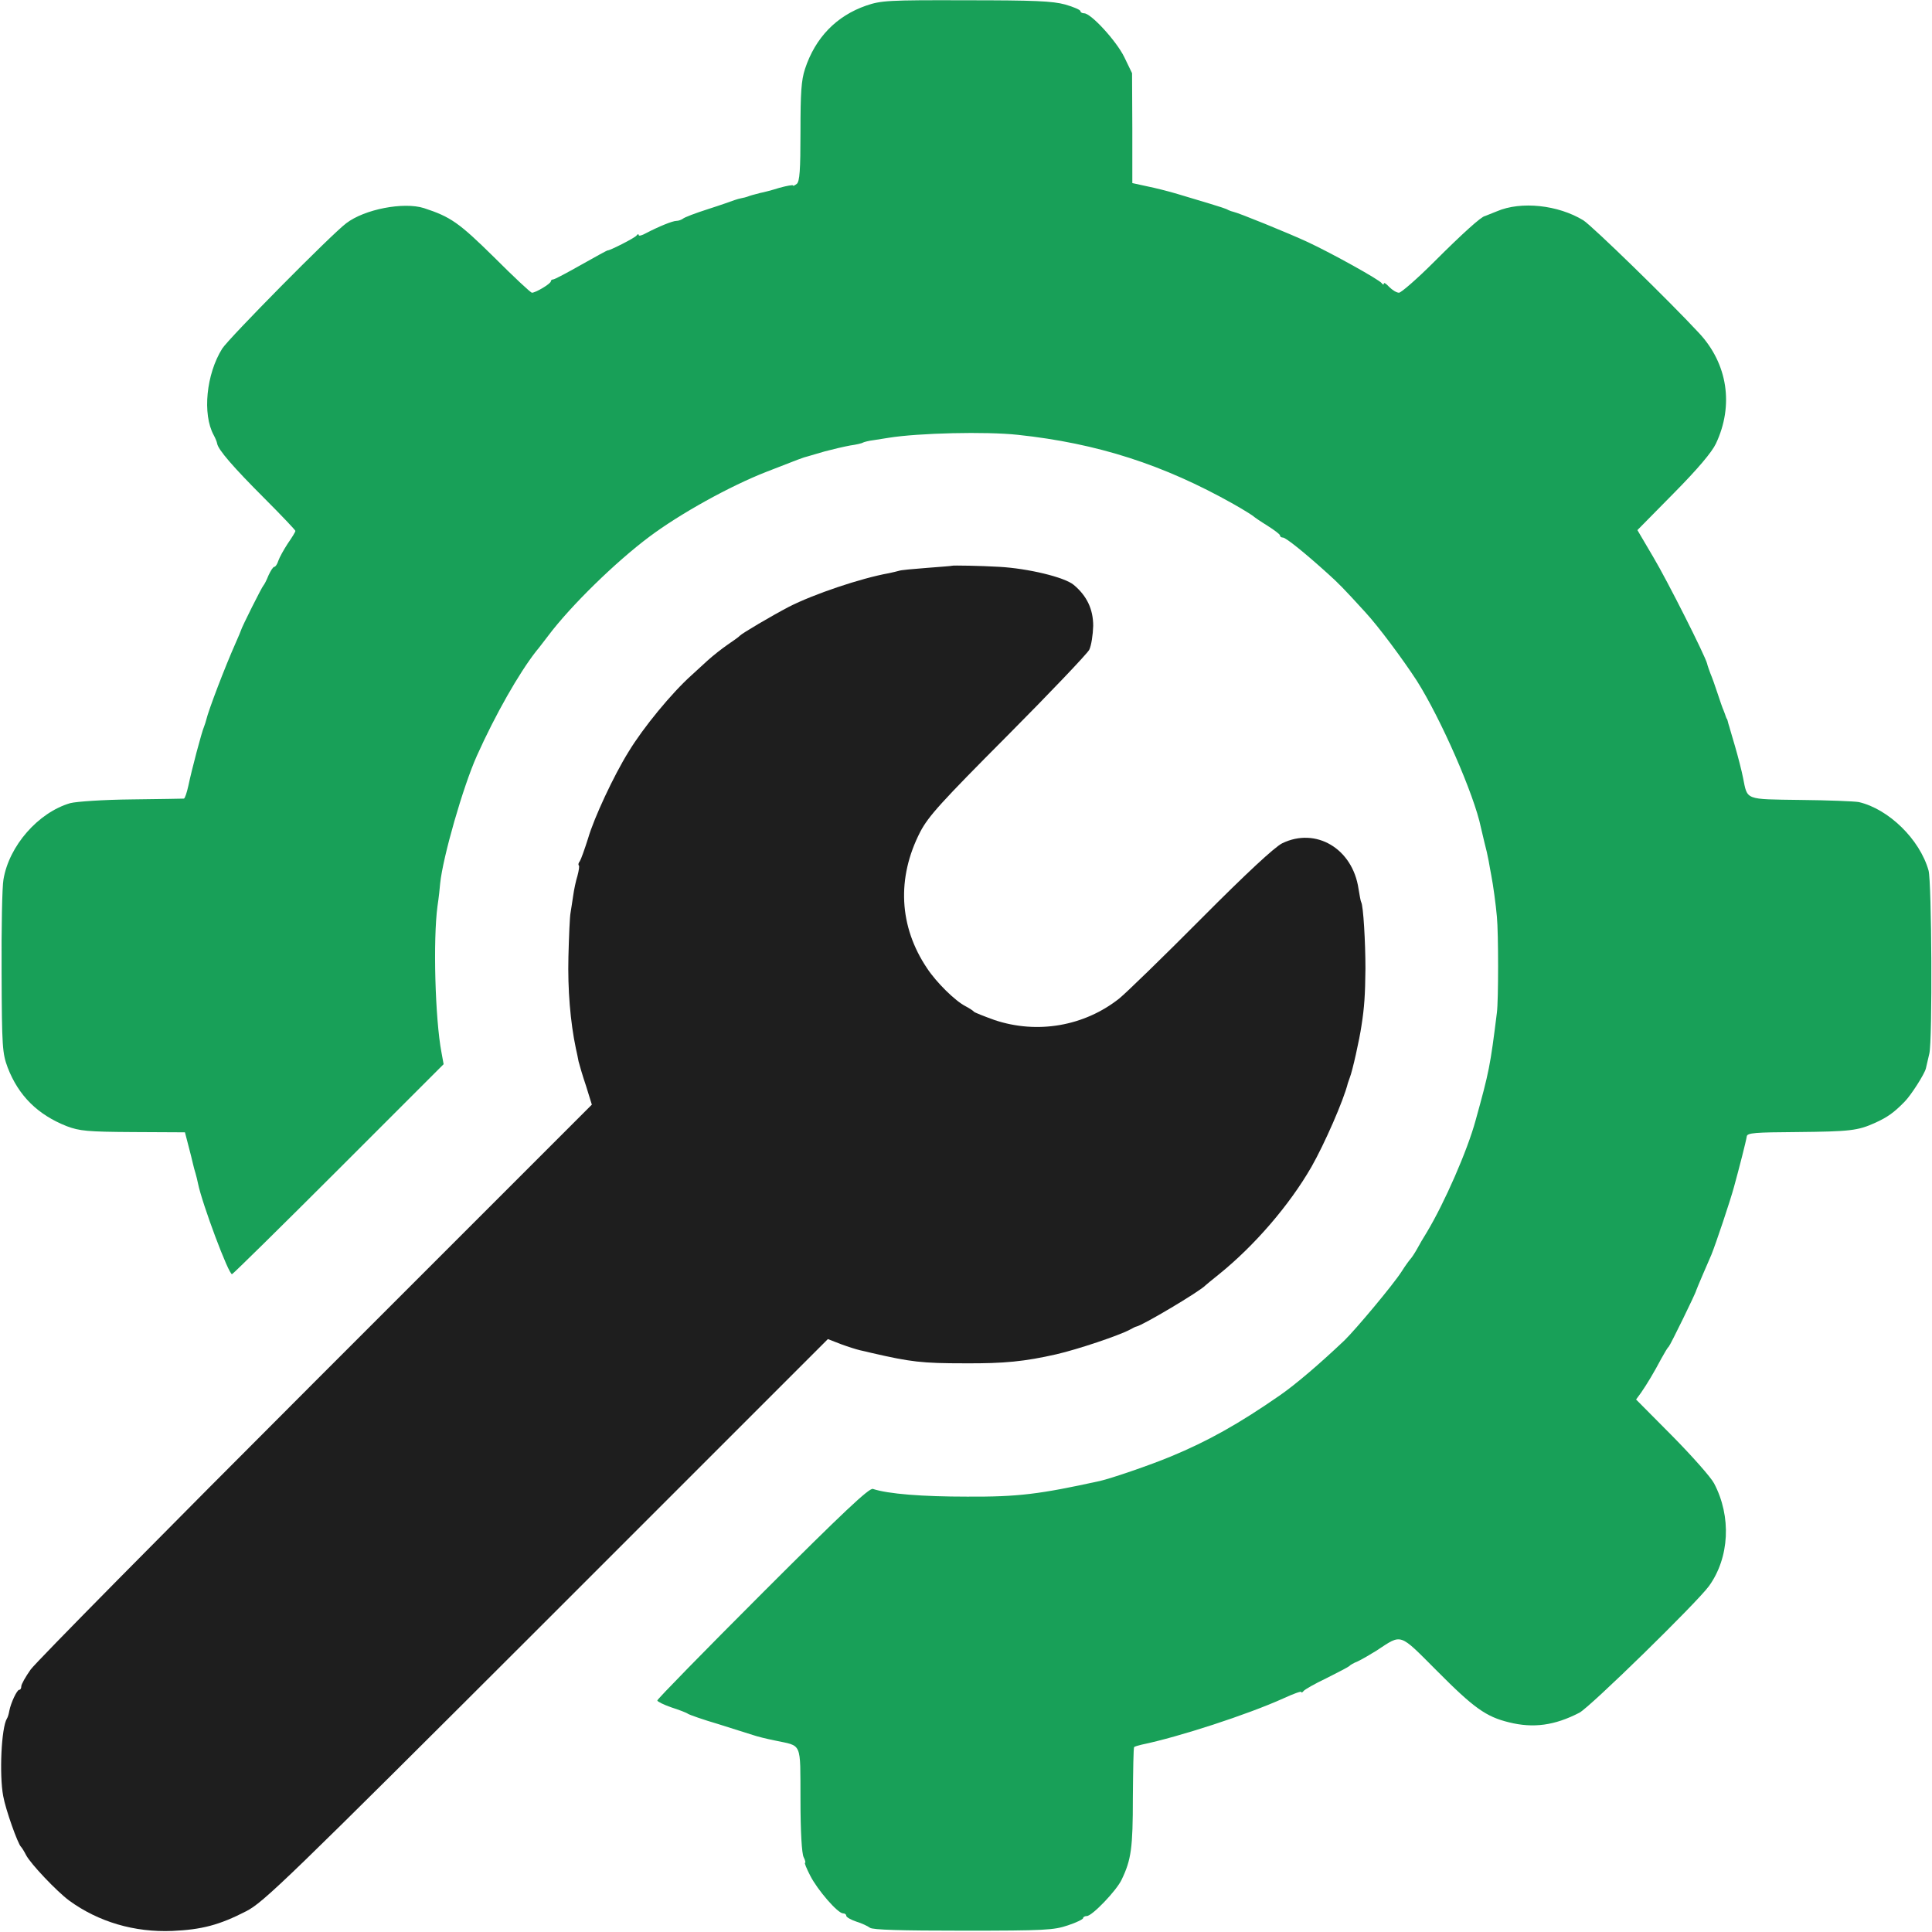
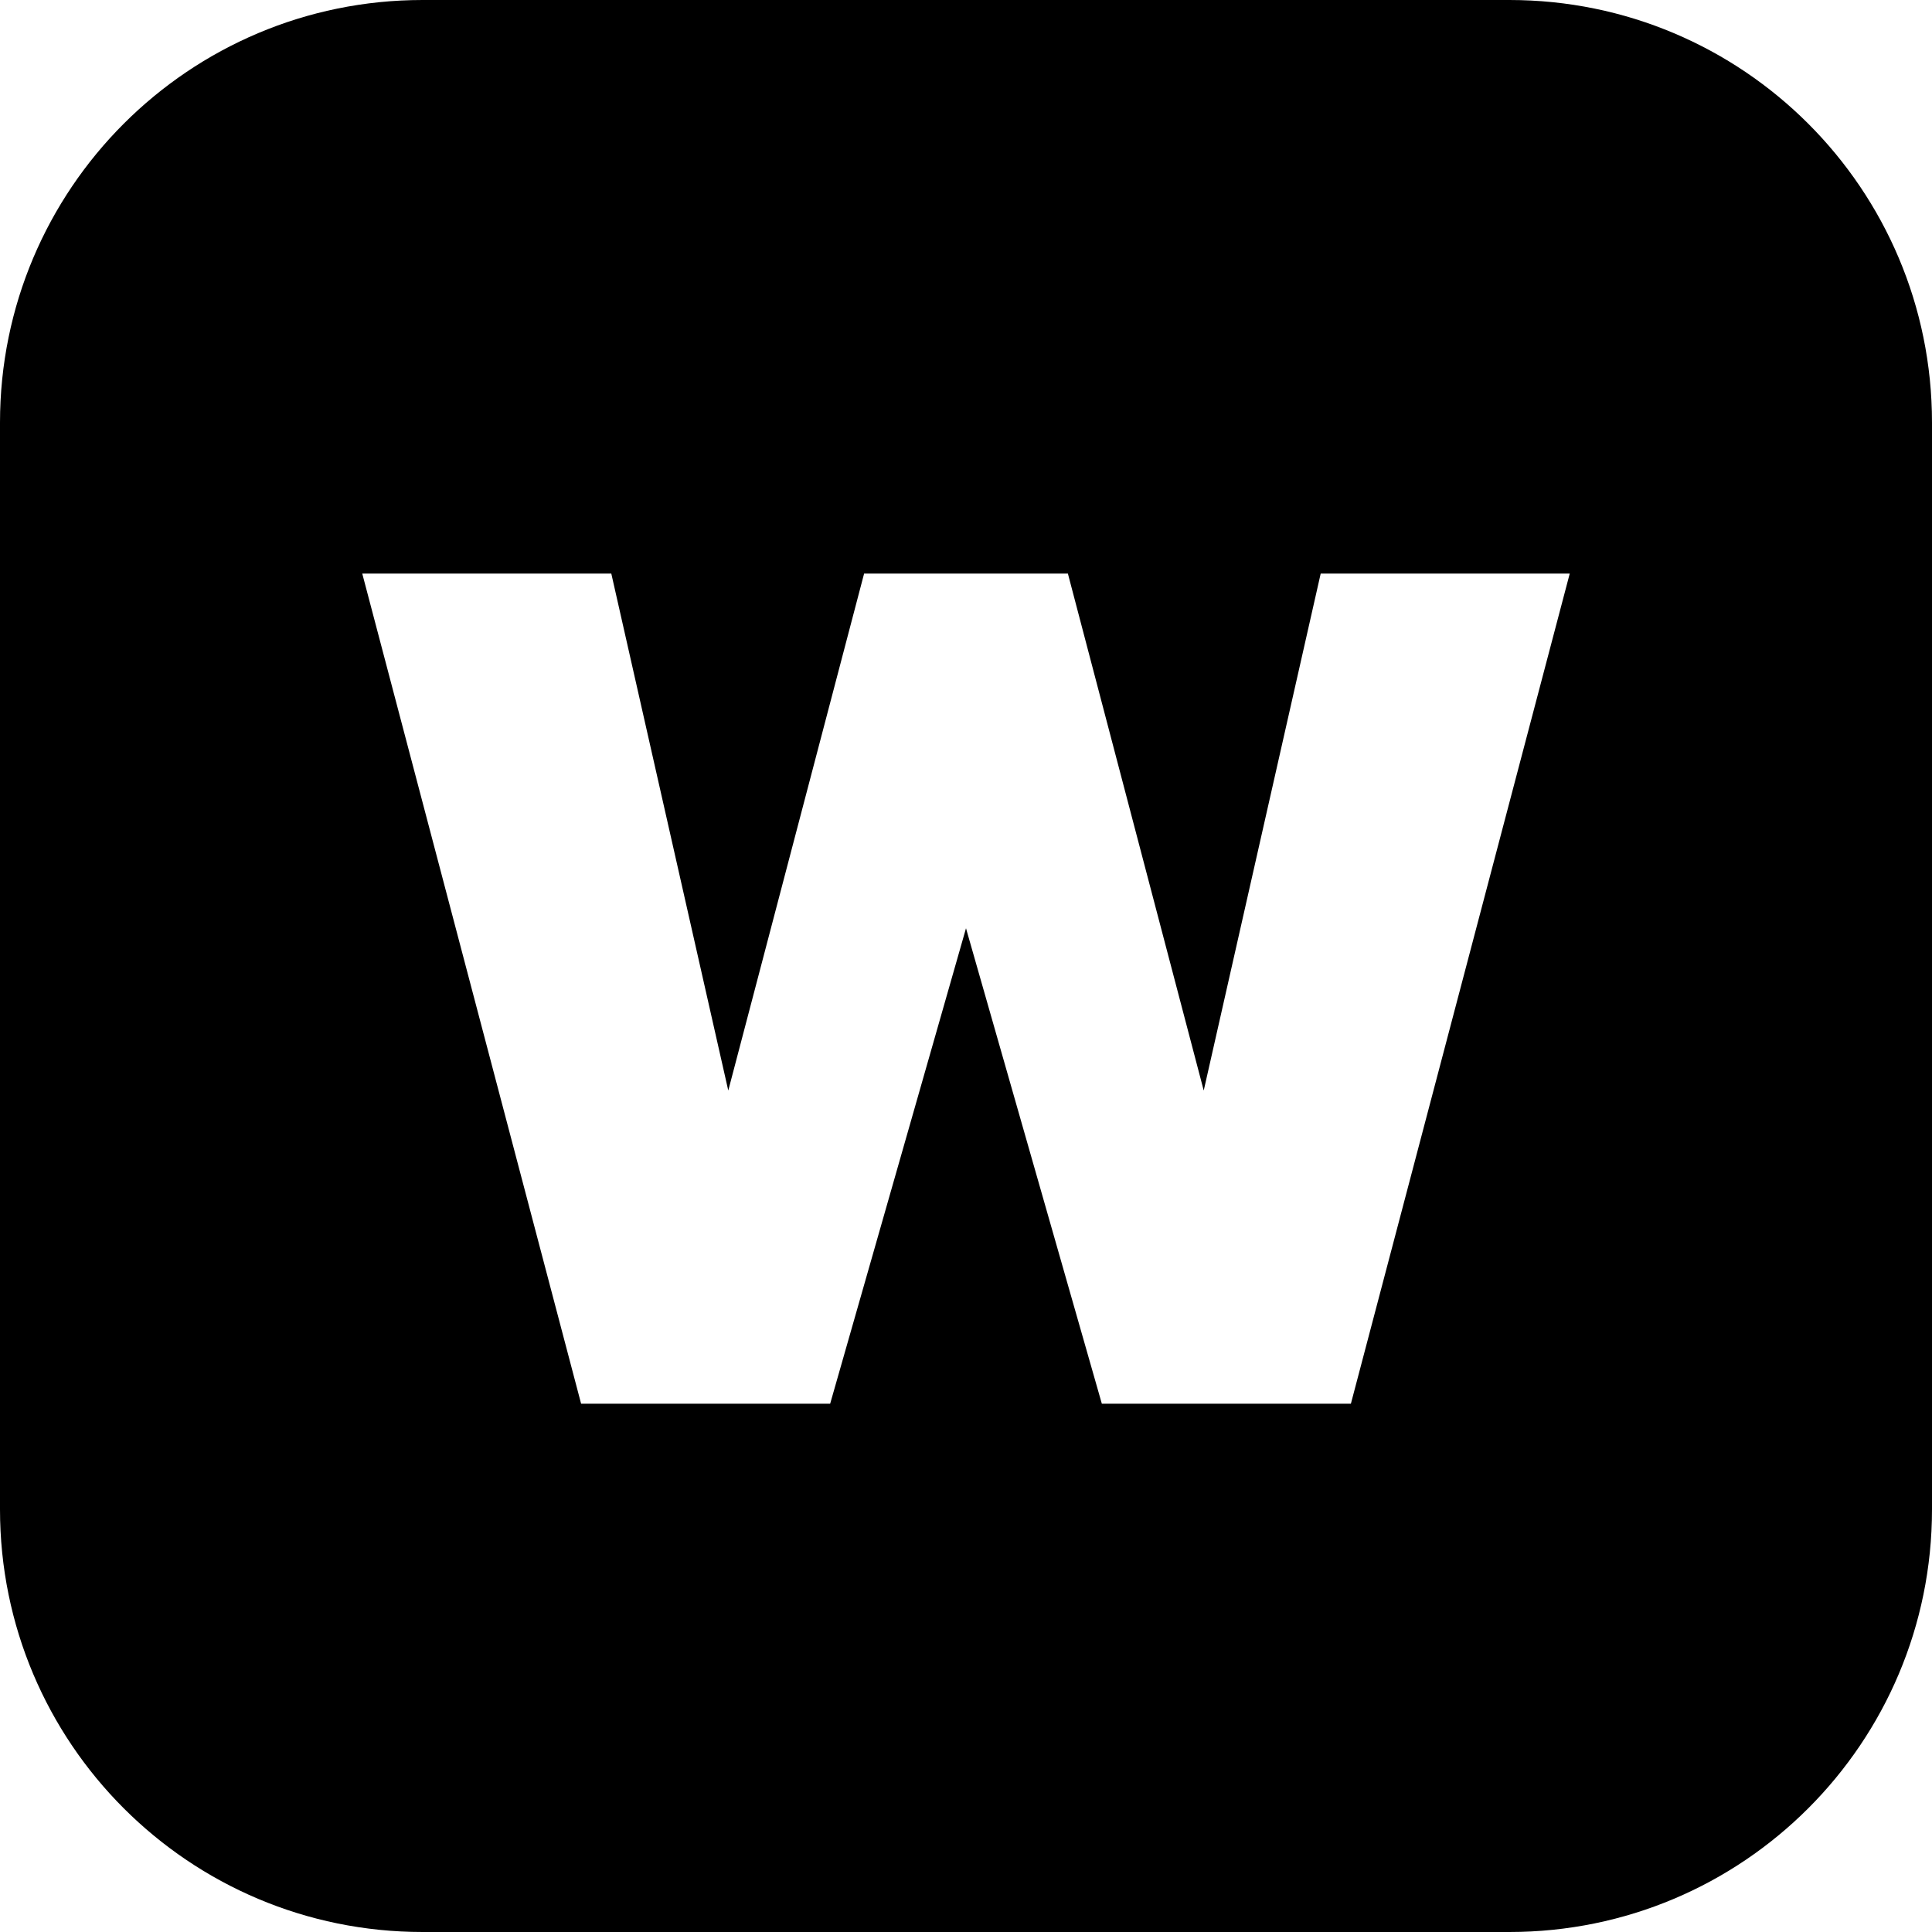
- <svg xmlns="http://www.w3.org/2000/svg" version="1.0" width="726pt" height="726pt" viewBox="0 0 726 726">
-   <g transform="translate(0,726) scale(0.1,-0.1)" stroke="none">
-     <path fill="#18a058" d="M3255 7239 c-112 -39 -191 -120 -230 -238 -14 -43 -17 -88 -17 -237 0 -144 -3 -186 -14 -195 -8 -6 -14 -9 -14 -6 0 3 -23 -1 -52 -9 -28 -9 -60 -17 -71 -19 -10 -3 -28 -7 -40 -11 -12 -5 -26 -8 -32 -9 -5 -1 -17 -4 -25 -7 -8 -3 -53 -19 -100 -34 -47 -15 -89 -31 -94 -36 -6 -4 -16 -8 -24 -8 -15 0 -68 -22 -114 -46 -16 -9 -28 -12 -28 -7 0 4 -4 4 -8 -2 -6 -9 -103 -58 -109 -56 -2 0 -46 -24 -99 -54 -53 -30 -100 -55 -105 -55 -5 0 -9 -3 -9 -7 0 -9 -57 -43 -71 -43 -5 0 -69 60 -142 133 -132 130 -163 152 -264 185 -76 24 -223 -4 -292 -57 -56 -42 -441 -432 -466 -471 -60 -96 -75 -246 -32 -325 6 -11 12 -25 13 -32 4 -23 60 -88 177 -205 64 -64 117 -120 117 -123 0 -4 -13 -25 -29 -48 -15 -23 -31 -52 -35 -64 -4 -13 -11 -23 -15 -23 -5 0 -14 -15 -22 -32 -7 -18 -16 -35 -19 -38 -5 -4 -82 -157 -85 -170 -1 -3 -9 -23 -19 -45 -41 -92 -103 -255 -111 -290 -1 -5 -5 -17 -8 -25 -9 -20 -47 -164 -59 -222 -6 -27 -13 -48 -17 -49 -3 0 -91 -2 -196 -3 -105 -1 -208 -8 -231 -14 -120 -35 -230 -160 -251 -287 -5 -27 -8 -185 -7 -350 1 -282 3 -303 23 -357 41 -106 113 -177 222 -220 48 -18 77 -21 249 -22 l195 -1 13 -50 c7 -27 15 -58 17 -68 2 -10 7 -27 10 -37 3 -10 7 -27 9 -37 15 -75 116 -345 128 -341 5 2 186 180 402 396 l393 393 -8 44 c-24 126 -32 424 -15 550 5 33 9 71 10 85 10 99 86 364 138 480 70 156 158 310 222 392 12 14 32 41 46 59 85 113 253 277 380 372 116 87 304 191 440 244 120 47 141 55 155 58 6 2 35 10 65 19 30 8 73 18 95 22 22 3 44 8 48 11 4 2 22 7 40 9 18 3 43 7 57 9 112 18 365 24 485 11 299 -32 547 -112 810 -260 39 -22 72 -43 75 -46 3 -3 26 -19 52 -35 27 -17 48 -33 48 -37 0 -5 5 -8 11 -8 11 0 84 -59 168 -135 41 -37 58 -54 141 -145 50 -54 142 -178 194 -258 90 -142 216 -429 241 -552 2 -8 8 -33 13 -55 6 -22 13 -53 16 -70 3 -16 7 -41 10 -55 7 -36 17 -109 21 -155 6 -61 6 -315 0 -360 -25 -201 -29 -221 -80 -405 -31 -114 -117 -310 -183 -420 -12 -19 -29 -48 -38 -65 -9 -16 -20 -32 -23 -35 -3 -3 -19 -24 -34 -48 -32 -50 -172 -217 -215 -259 -95 -90 -183 -165 -242 -206 -154 -107 -272 -173 -410 -230 -79 -33 -223 -82 -266 -92 -228 -50 -308 -60 -499 -59 -170 0 -297 10 -355 29 -14 4 -111 -87 -414 -390 -218 -218 -396 -400 -396 -405 0 -4 24 -16 53 -26 28 -9 57 -20 62 -24 6 -4 57 -22 115 -39 58 -18 116 -37 130 -41 14 -5 50 -14 80 -20 106 -23 97 -1 98 -223 0 -122 5 -203 12 -216 6 -12 8 -21 5 -21 -3 0 6 -22 20 -49 27 -53 103 -141 123 -141 7 0 12 -4 12 -9 0 -5 17 -15 38 -22 20 -6 43 -17 51 -23 10 -8 117 -11 350 -11 307 0 341 2 394 20 31 10 57 23 57 27 0 4 6 8 14 8 20 0 112 96 131 137 36 75 42 119 42 307 1 103 2 189 5 191 2 2 15 6 28 9 140 29 398 113 533 174 37 17 67 28 67 24 0 -4 4 -2 8 3 4 6 43 28 87 49 44 22 82 42 85 45 3 4 17 12 32 18 15 7 46 25 70 40 98 64 83 69 228 -76 138 -139 184 -172 270 -193 92 -23 172 -12 265 36 40 21 440 412 487 476 77 107 85 261 19 386 -12 23 -83 103 -157 178 l-136 137 19 26 c22 32 48 75 76 128 12 22 24 42 28 45 6 6 102 202 103 211 1 3 12 30 25 60 13 30 27 63 32 74 17 42 71 203 85 255 19 69 45 170 48 190 2 13 32 15 187 16 201 2 230 5 296 35 46 21 70 38 110 79 24 24 75 104 80 125 1 5 7 31 13 56 12 49 9 646 -3 688 -33 117 -150 231 -262 257 -16 3 -115 7 -219 8 -211 3 -199 -2 -216 83 -5 26 -19 80 -30 118 -12 39 -22 77 -25 85 -2 8 -4 16 -5 18 -2 1 -3 5 -5 10 -1 4 -5 14 -8 22 -4 8 -14 38 -23 65 -9 28 -21 61 -27 75 -5 14 -11 30 -12 36 -7 29 -149 311 -202 400 l-60 102 136 138 c91 92 144 155 159 187 68 144 44 300 -63 415 -114 123 -402 403 -435 424 -95 58 -234 73 -325 34 -22 -9 -42 -17 -45 -18 -13 -1 -86 -67 -191 -172 -64 -64 -124 -116 -132 -116 -9 0 -25 10 -37 22 -11 12 -20 18 -20 12 0 -5 -4 -4 -8 2 -9 13 -185 111 -277 154 -73 34 -263 111 -280 114 -5 1 -14 4 -20 7 -5 4 -37 14 -70 24 -33 10 -87 26 -120 36 -33 10 -85 23 -115 29 l-55 12 0 207 -1 206 -29 60 c-29 60 -125 165 -151 165 -8 0 -14 4 -14 8 0 5 -26 16 -57 25 -48 13 -115 16 -373 16 -293 1 -319 -1 -375 -20z" />
-     <path fill="#1e1e1e" d="M3577 5134 c-1 -1 -44 -4 -94 -8 -51 -4 -98 -8 -105 -11 -7 -2 -24 -6 -38 -9 -106 -19 -283 -79 -375 -126 -65 -34 -177 -100 -185 -109 -3 -4 -23 -18 -45 -33 -22 -15 -56 -42 -76 -60 -20 -18 -47 -43 -60 -55 -74 -66 -182 -197 -237 -288 -56 -90 -130 -249 -152 -325 -13 -41 -27 -80 -31 -86 -5 -6 -7 -13 -4 -16 3 -2 0 -20 -5 -39 -6 -19 -13 -52 -16 -74 -3 -22 -8 -51 -10 -65 -3 -14 -6 -88 -8 -165 -3 -123 7 -245 28 -345 3 -14 8 -35 10 -48 3 -12 15 -54 28 -92 l22 -71 -1037 -1037 c-570 -570 -1053 -1059 -1072 -1086 -19 -27 -35 -55 -35 -63 0 -7 -3 -13 -8 -13 -8 0 -31 -48 -37 -79 -2 -12 -6 -25 -9 -29 -21 -34 -29 -211 -14 -291 9 -51 55 -180 67 -191 3 -3 12 -17 19 -31 17 -33 116 -137 162 -171 110 -80 245 -120 388 -114 110 5 176 22 277 74 65 33 151 116 1128 1092 l1058 1058 49 -19 c27 -10 59 -20 72 -23 13 -3 32 -7 43 -10 148 -34 189 -39 350 -39 150 -1 226 7 345 34 82 19 233 70 275 92 11 6 22 12 25 12 23 4 240 133 260 155 3 3 25 21 50 41 134 108 265 260 348 404 49 86 121 250 137 315 1 3 4 12 7 20 10 24 37 146 44 195 11 70 14 116 15 215 0 101 -8 237 -16 250 -2 3 -6 26 -10 50 -22 151 -160 233 -287 171 -28 -14 -133 -111 -303 -282 -143 -144 -282 -279 -309 -301 -131 -104 -308 -135 -469 -81 -39 14 -74 28 -77 31 -3 4 -17 13 -32 21 -39 20 -109 89 -144 142 -106 157 -115 340 -26 513 31 59 78 111 328 362 160 161 298 306 307 322 8 16 14 57 15 90 0 63 -24 113 -73 154 -34 29 -172 62 -280 68 -69 4 -175 6 -178 4z" />
-   </g>
+ <svg xmlns="http://www.w3.org/2000/svg" viewBox="0 0 512 512">
+   <path d="M0 112C0 50.1 50.1 0 112 0h288c61.9 0 112 50.1 112 112v288c0 61.9-50.1 112-112 112H112C50.1 512 0 461.9 0 400V112zm96 40l58 220h66l36-126 36 126h66l58-220h-66l-31 137-36-137h-54l-36 137-31-137H96z" />
</svg>
